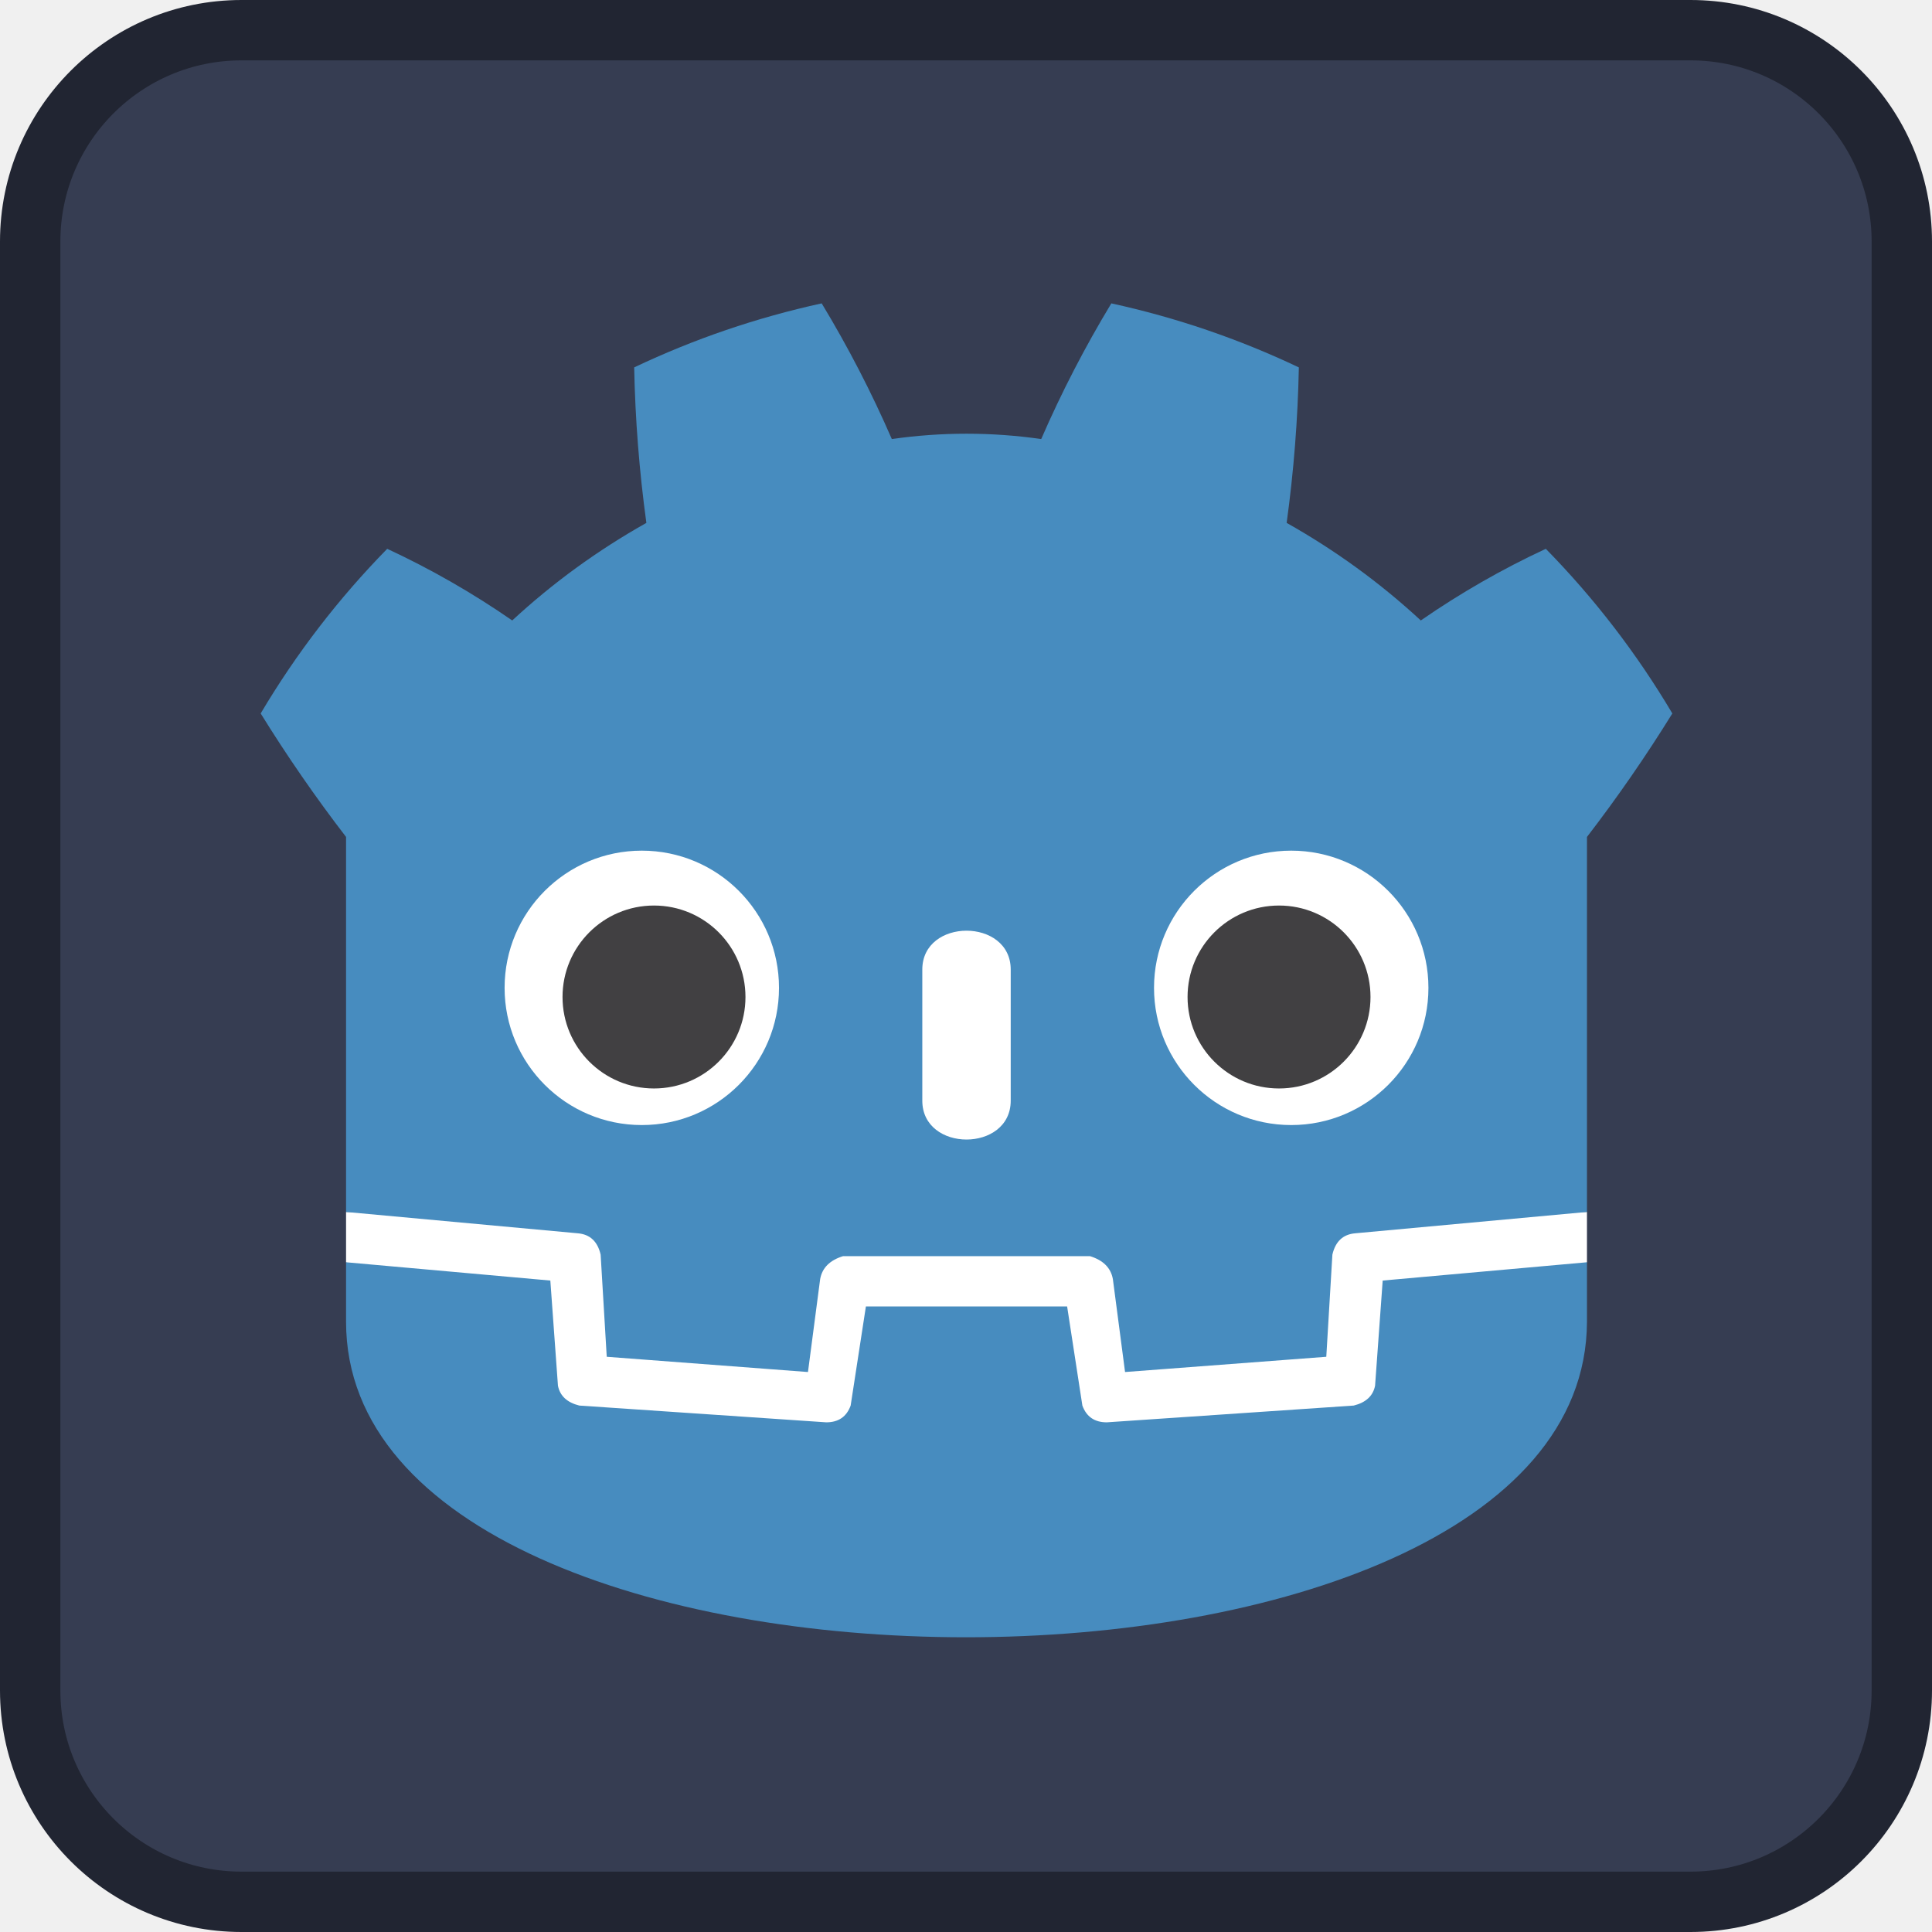
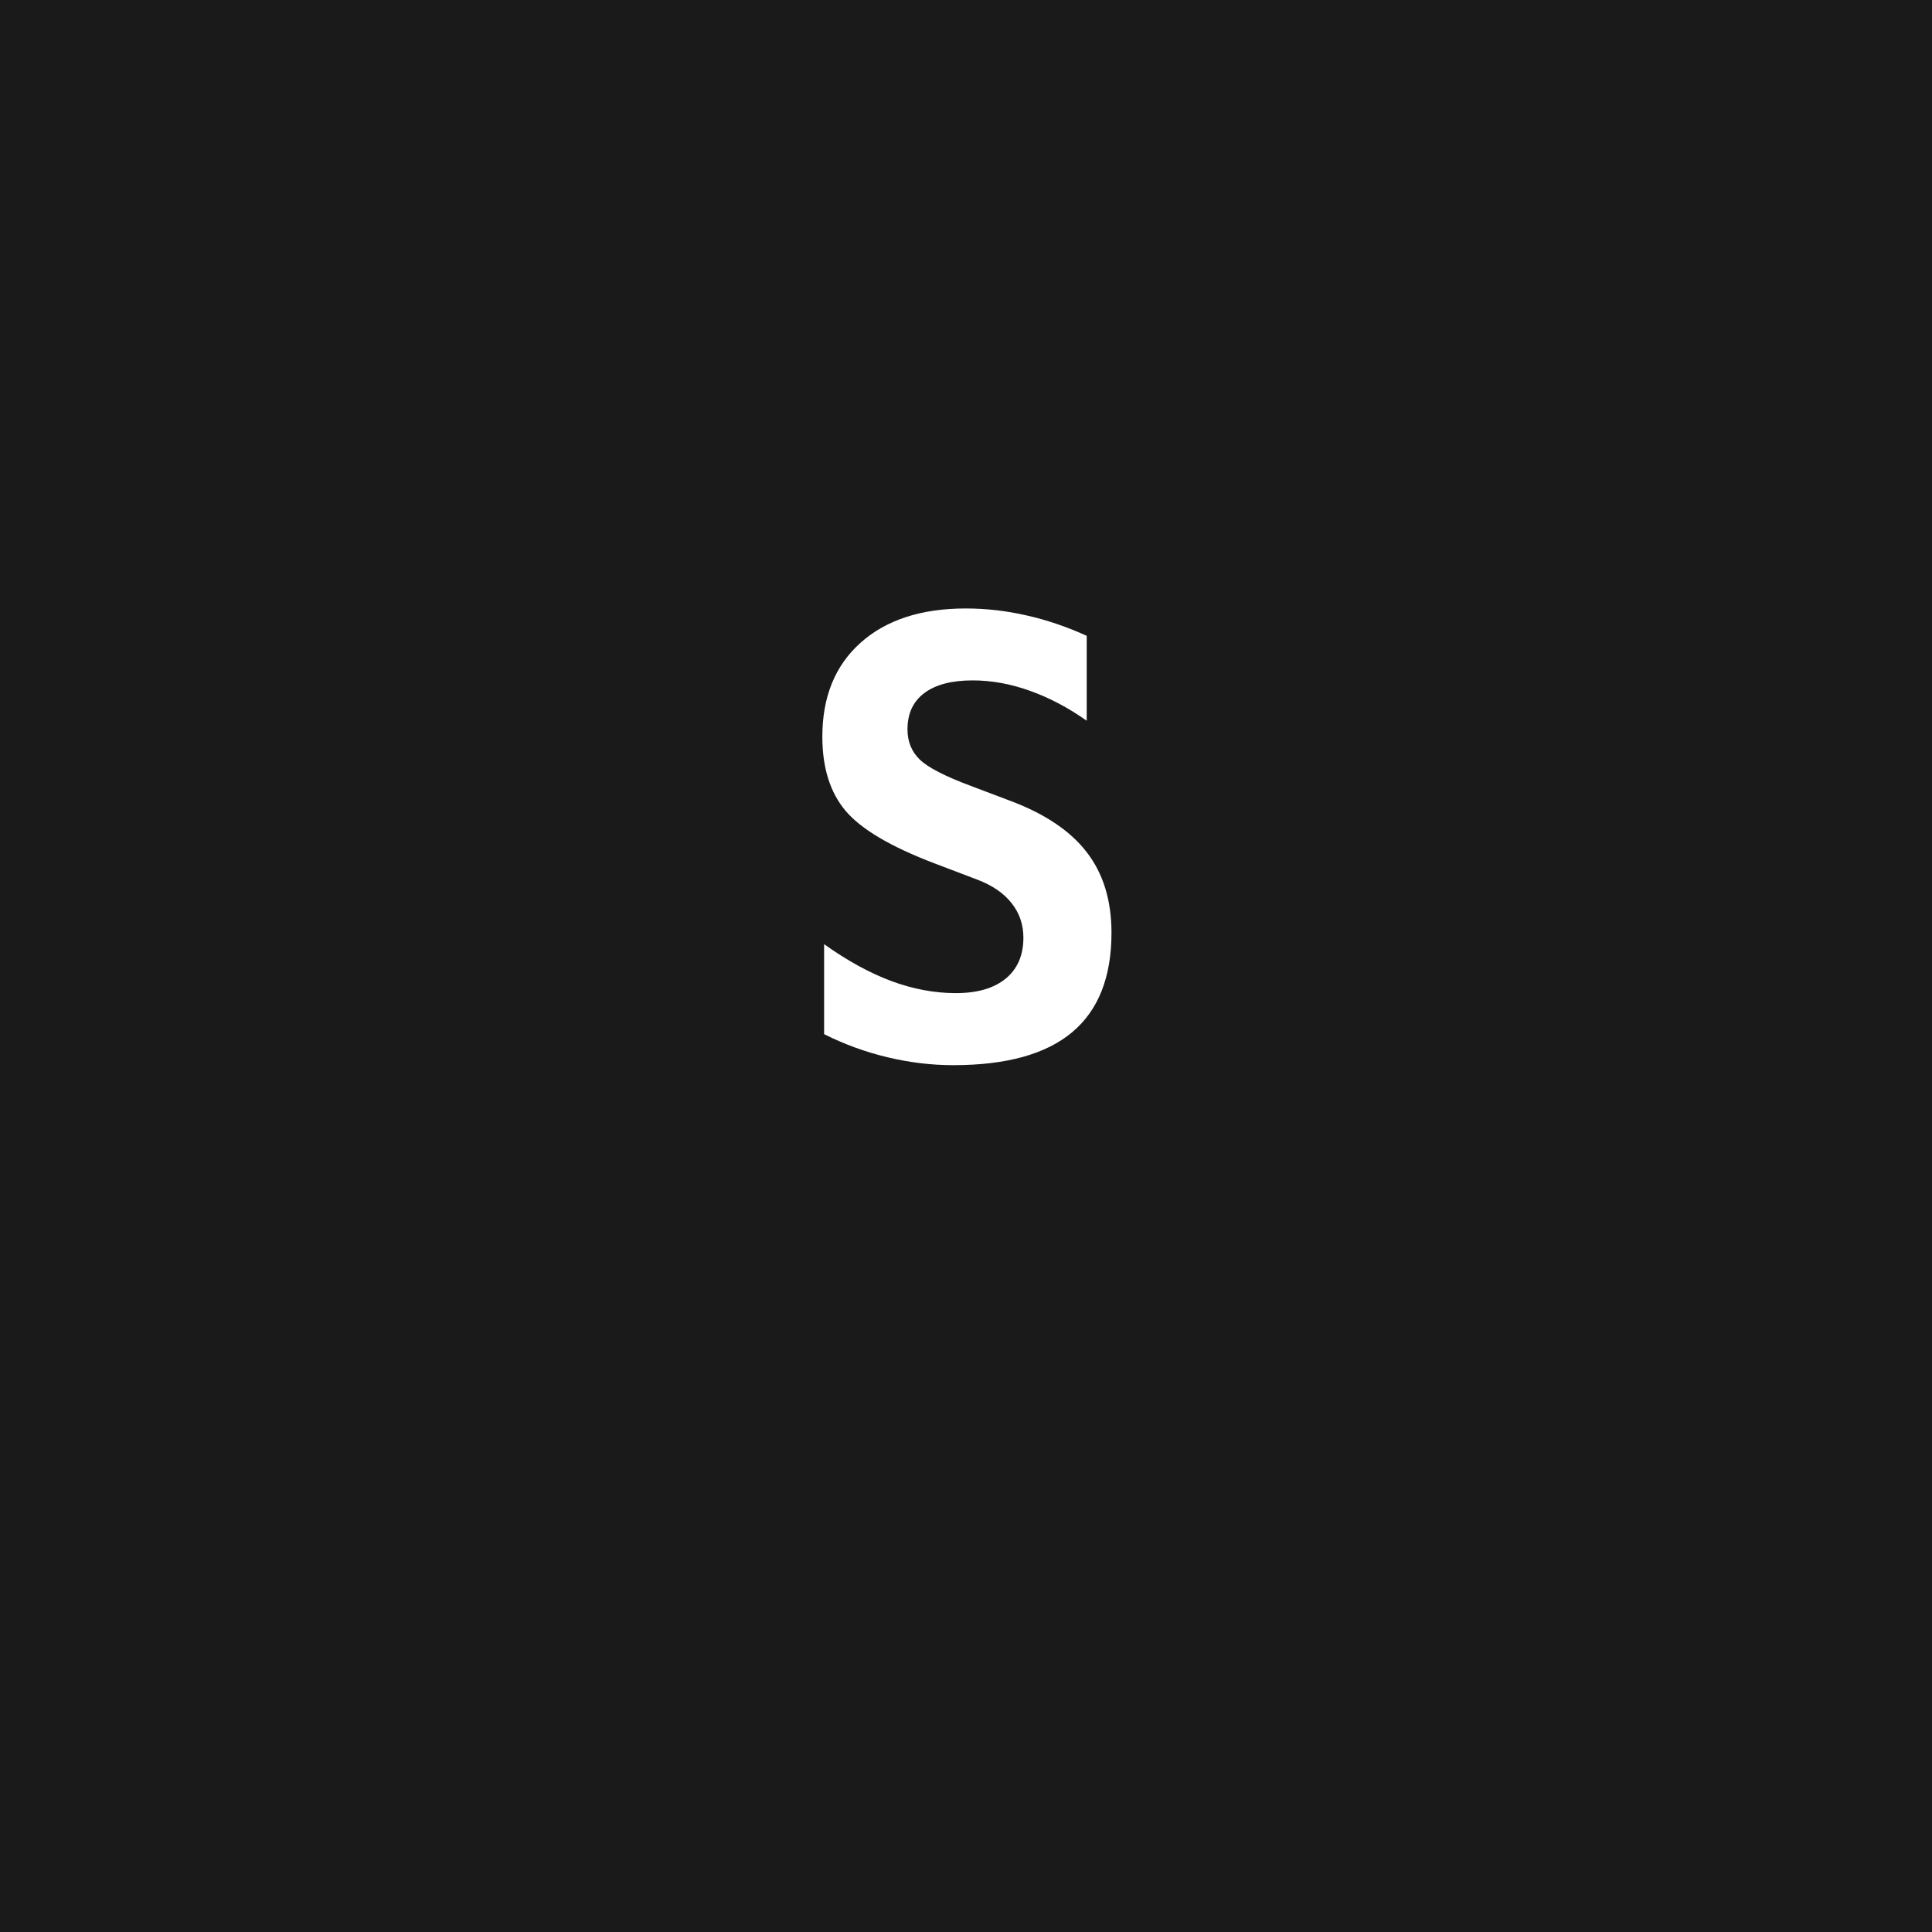
- <svg xmlns="http://www.w3.org/2000/svg" width="128" height="128">
-   <rect width="124" height="124" x="2" y="2" fill="#363d52" stroke="#212532" stroke-width="4" rx="14" />
-   <g fill="#fff" transform="translate(12.322 12.322)scale(.101)">
-     <path d="M105 673v33q407 354 814 0v-33z" />
-     <path fill="#478cbf" d="m105 673 152 14q12 1 15 14l4 67 132 10 8-61q2-11 15-15h162q13 4 15 15l8 61 132-10 4-67q3-13 15-14l152-14V427q30-39 56-81-35-59-83-108-43 20-82 47-40-37-88-64 7-51 8-102-59-28-123-42-26 43-46 89-49-7-98 0-20-46-46-89-64 14-123 42 1 51 8 102-48 27-88 64-39-27-82-47-48 49-83 108 26 42 56 81zm0 33v39c0 276 813 276 814 0v-39l-134 12-5 69q-2 10-14 13l-162 11q-12 0-16-11l-10-65H446l-10 65q-4 11-16 11l-162-11q-12-3-14-13l-5-69z" />
-     <path d="M483 600c0 34 58 34 58 0v-86c0-34-58-34-58 0z" />
-     <circle cx="725" cy="526" r="90" />
-     <circle cx="299" cy="526" r="90" />
-   </g>
-   <g fill="#414042" transform="translate(12.322 12.322)scale(.101)">
-     <circle cx="307" cy="532" r="60" />
-     <circle cx="717" cy="532" r="60" />
-   </g>
+ <svg xmlns="http://www.w3.org/2000/svg" viewBox="0 0 256 256">
+   <rect width="256" height="256" fill="#1a1a1a" />
+   <text x="128" y="140" font-size="80" fill="#ffffff" text-anchor="middle" font-family="monospace" font-weight="bold">S</text>
</svg>
